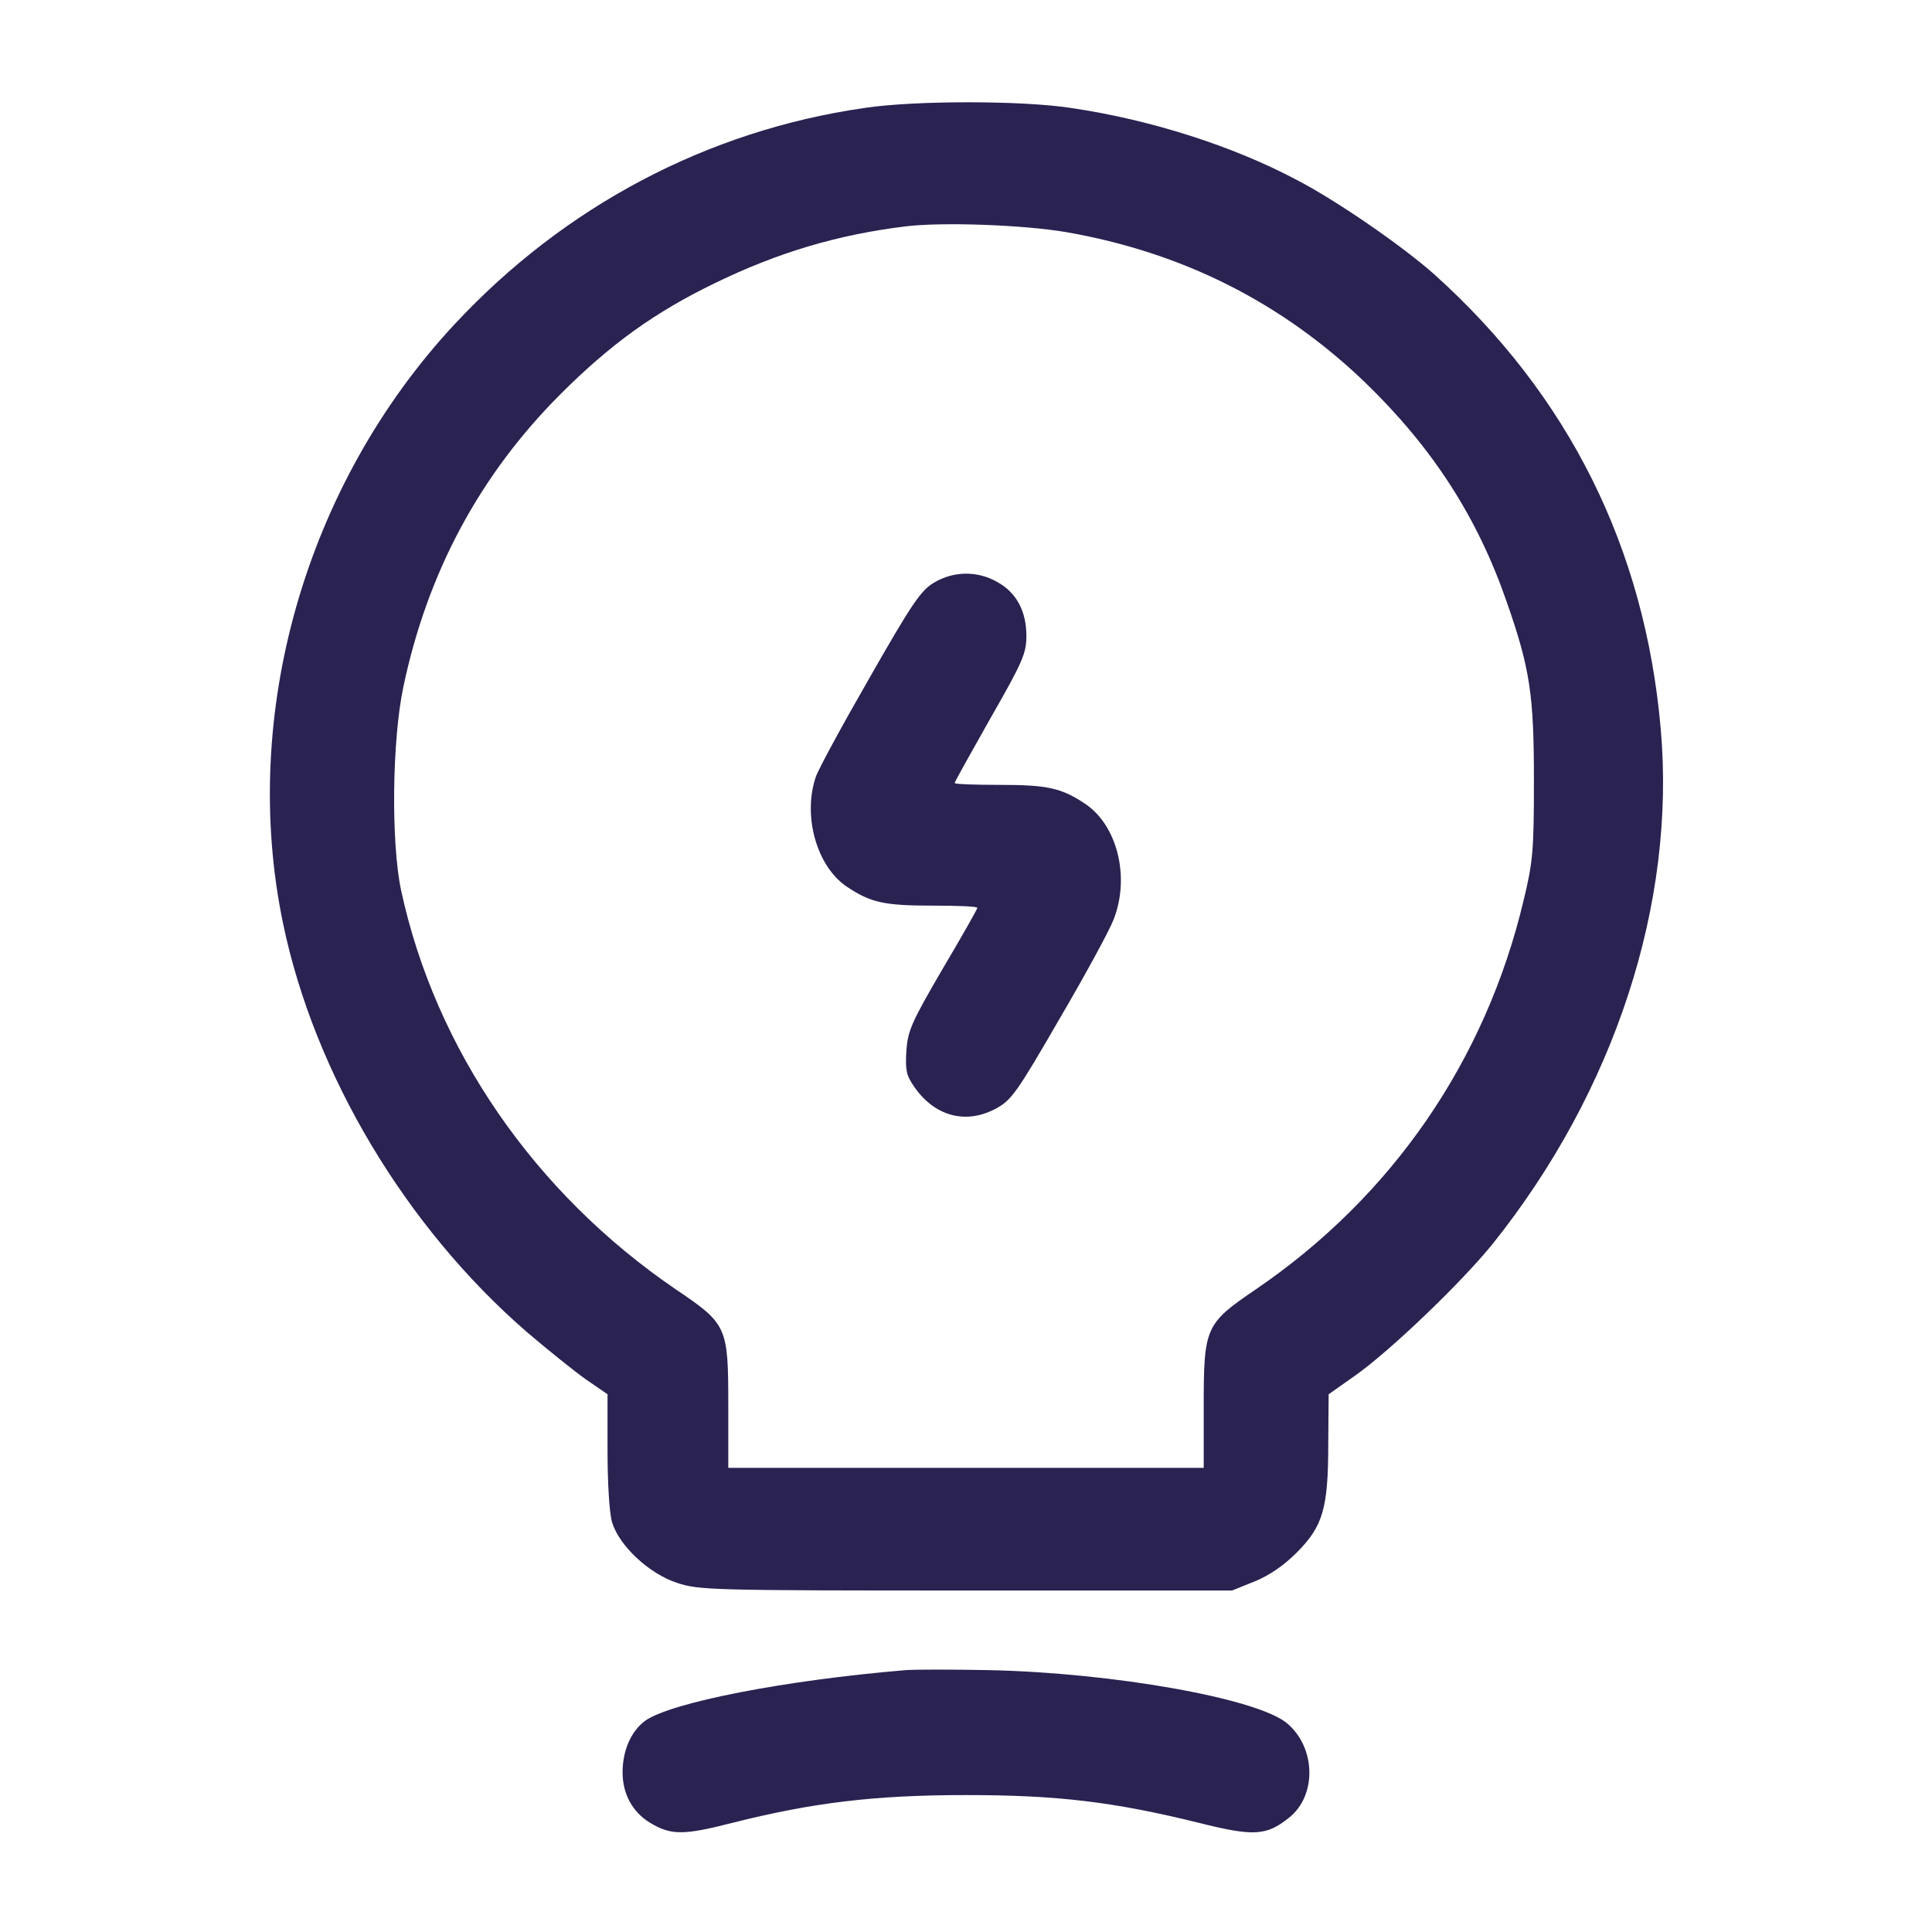
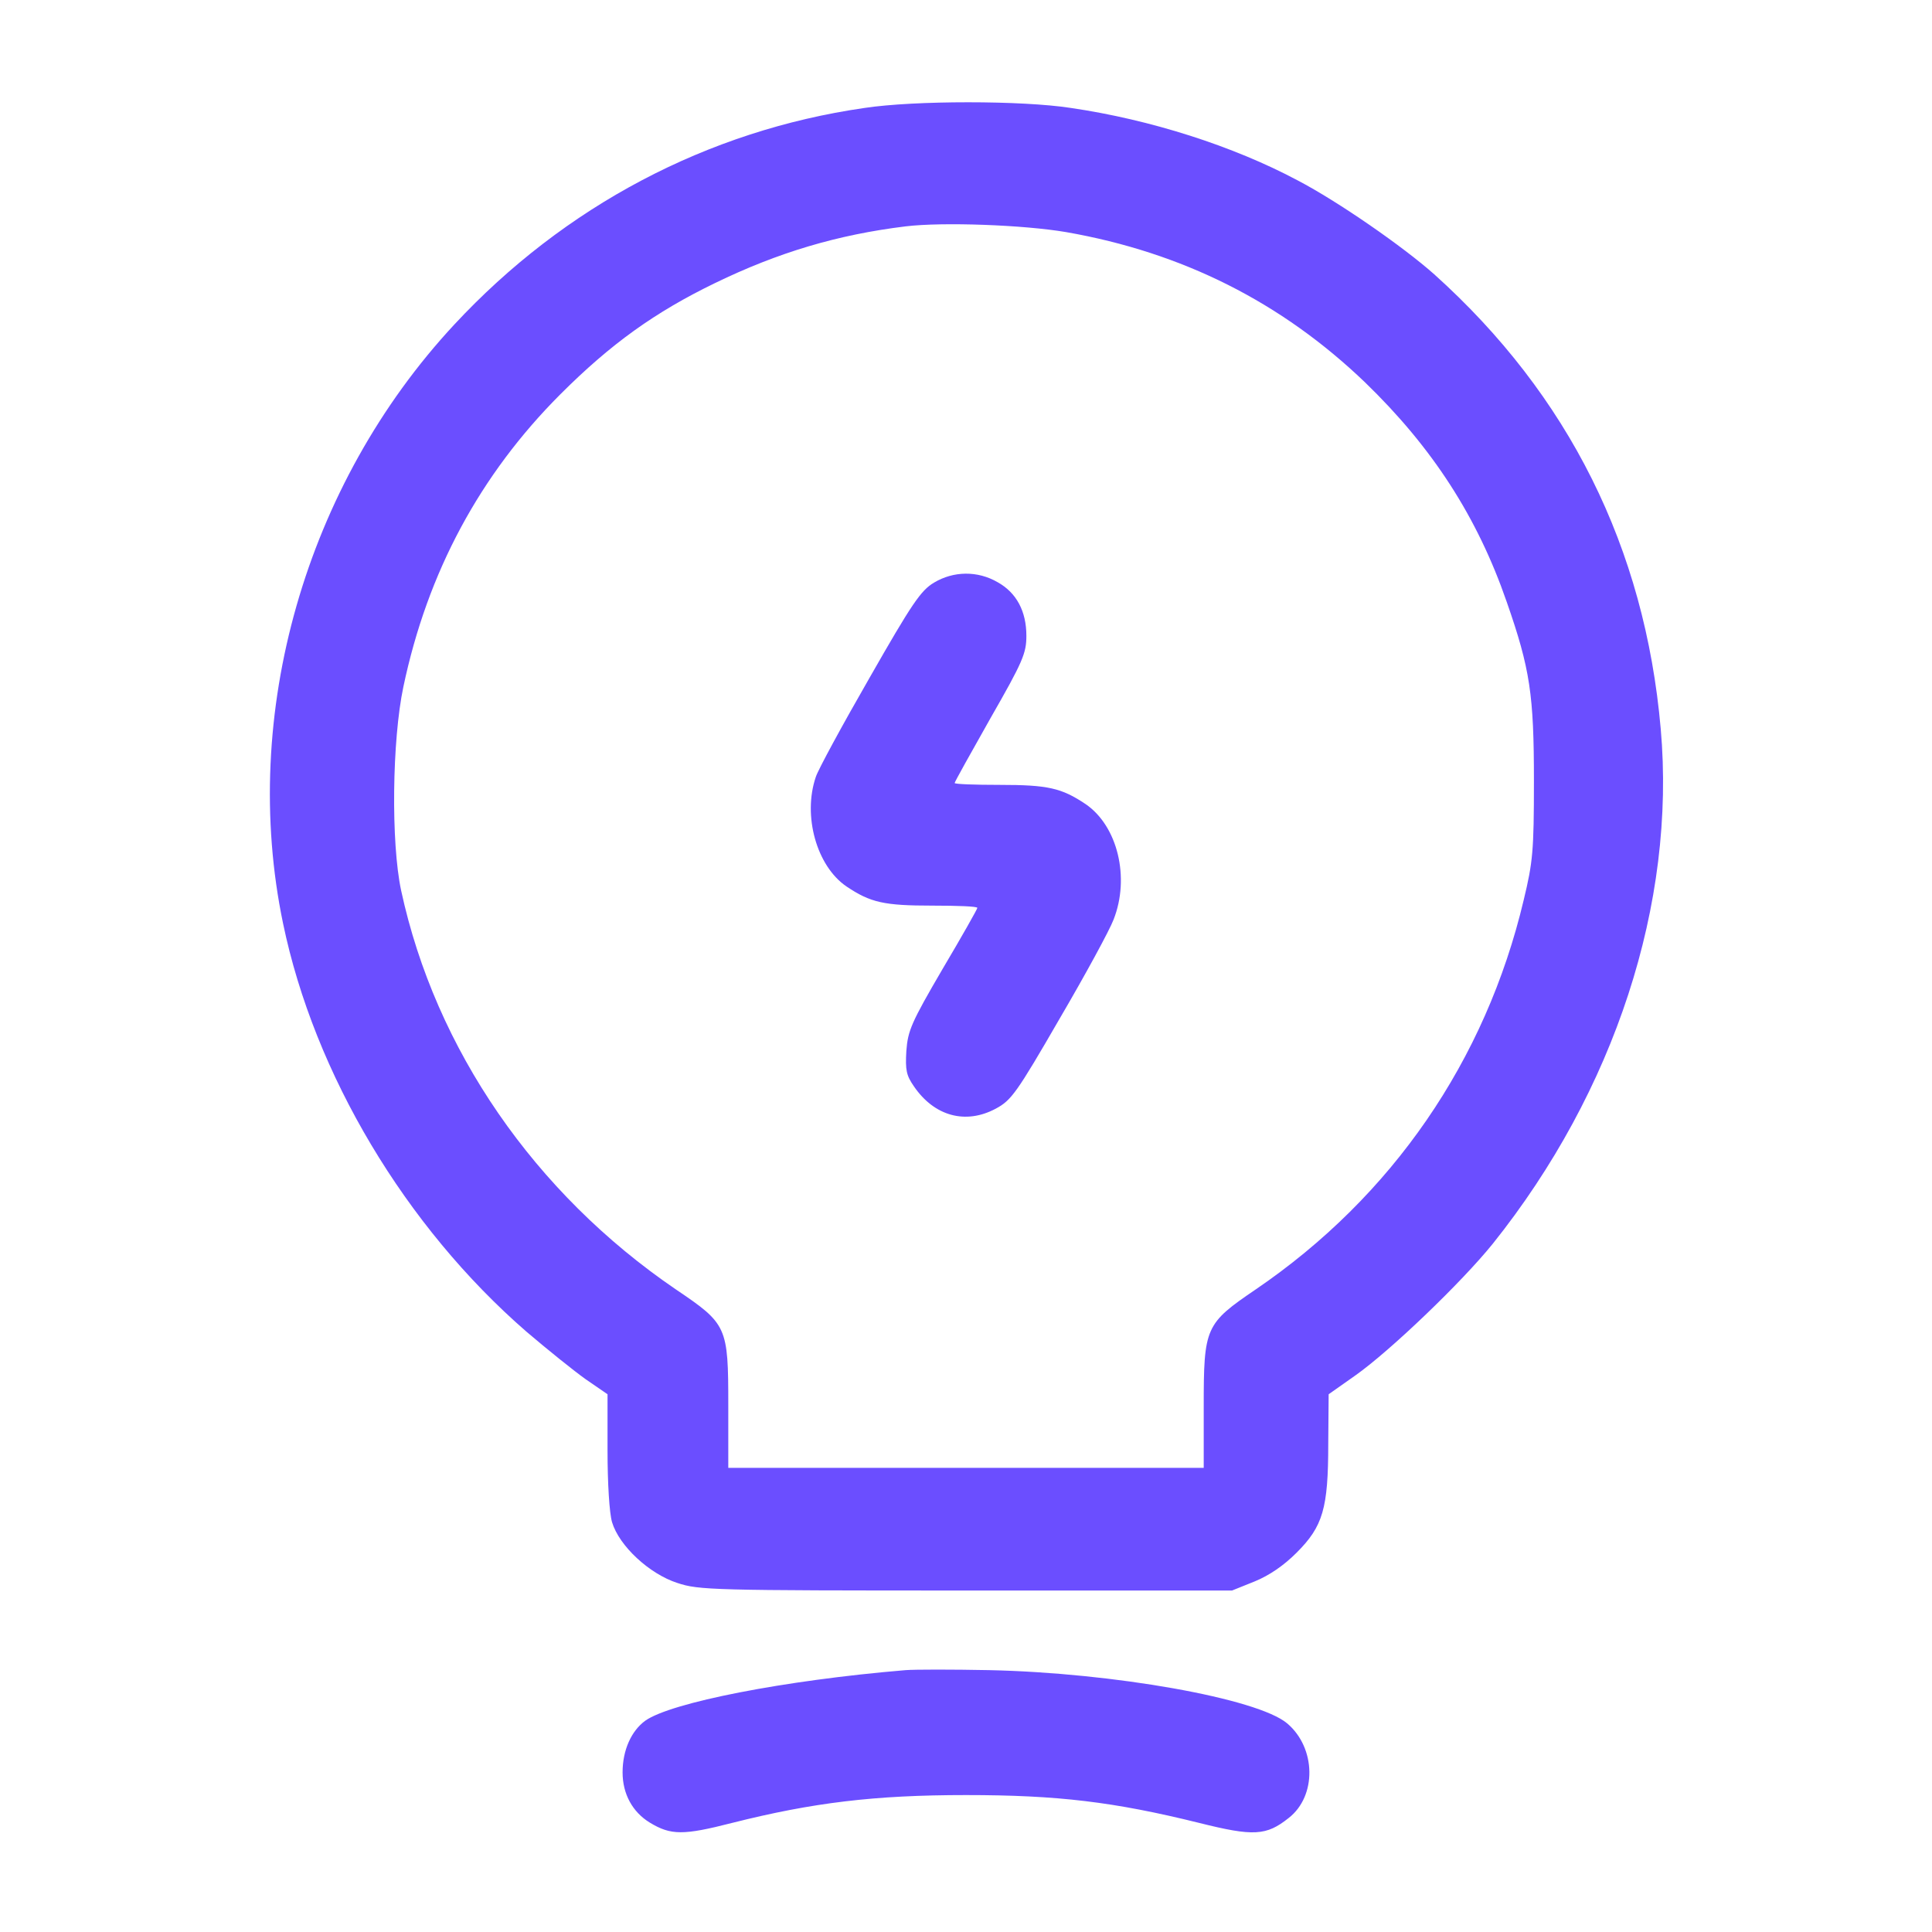
<svg xmlns="http://www.w3.org/2000/svg" width="24" height="24" viewBox="0 0 24 24" fill="none">
-   <path d="M10.739 1.341C8.789 1.622 7.013 2.559 5.644 4.031C3.792 6.023 2.977 8.878 3.516 11.47C3.905 13.345 5.039 15.239 6.539 16.542C6.797 16.762 7.13 17.03 7.275 17.133L7.547 17.32V18.019C7.547 18.427 7.57 18.797 7.603 18.909C7.692 19.205 8.067 19.552 8.414 19.664C8.681 19.753 8.85 19.758 12 19.758H15.305L15.586 19.645C15.769 19.57 15.947 19.448 16.106 19.289C16.434 18.961 16.5 18.741 16.5 17.934L16.505 17.32L16.837 17.086C17.269 16.781 18.159 15.928 18.544 15.45C20.058 13.556 20.822 11.222 20.63 9.052C20.433 6.806 19.486 4.908 17.817 3.408C17.433 3.066 16.622 2.503 16.12 2.241C15.319 1.814 14.292 1.486 13.303 1.341C12.694 1.247 11.363 1.247 10.739 1.341ZM13.242 2.883C14.691 3.136 15.919 3.755 16.955 4.748C17.794 5.559 18.352 6.422 18.717 7.477C19.008 8.311 19.055 8.63 19.055 9.703C19.055 10.575 19.041 10.711 18.928 11.18C18.455 13.177 17.292 14.864 15.6 16.017C14.972 16.444 14.953 16.486 14.953 17.475V18.234H12H9.047V17.456C9.047 16.477 9.033 16.448 8.395 16.017C6.642 14.822 5.409 13.036 4.983 11.062C4.856 10.467 4.87 9.197 5.011 8.531C5.311 7.106 5.963 5.897 6.961 4.898C7.589 4.27 8.138 3.877 8.883 3.516C9.666 3.136 10.402 2.916 11.25 2.812C11.714 2.756 12.717 2.794 13.242 2.883Z" fill="#2A2251" />
-   <path d="M11.602 7.238C11.438 7.336 11.33 7.495 10.8 8.423C10.463 9.009 10.162 9.563 10.134 9.652C9.97 10.134 10.144 10.758 10.514 11.011C10.814 11.213 10.983 11.25 11.583 11.25C11.892 11.25 12.141 11.259 12.141 11.278C12.141 11.292 11.948 11.634 11.709 12.037C11.32 12.703 11.278 12.802 11.259 13.055C11.245 13.294 11.259 13.359 11.353 13.495C11.606 13.866 11.995 13.973 12.37 13.772C12.562 13.669 12.628 13.58 13.162 12.656C13.486 12.103 13.786 11.55 13.833 11.424C14.039 10.903 13.884 10.261 13.486 9.989C13.186 9.788 13.017 9.75 12.417 9.75C12.108 9.75 11.859 9.741 11.859 9.727C11.859 9.713 12.061 9.352 12.305 8.92C12.708 8.217 12.75 8.114 12.75 7.898C12.75 7.594 12.628 7.364 12.394 7.233C12.145 7.088 11.845 7.092 11.602 7.238Z" fill="#2A2251" />
-   <path d="M11.25 20.747C9.741 20.873 8.334 21.15 8.016 21.375C7.842 21.502 7.734 21.741 7.734 22.017C7.734 22.284 7.856 22.509 8.072 22.641C8.334 22.8 8.489 22.8 9.094 22.645C10.097 22.392 10.866 22.299 12 22.299C13.139 22.299 13.838 22.383 14.897 22.645C15.572 22.814 15.731 22.805 16.008 22.584C16.359 22.312 16.35 21.712 15.989 21.408C15.623 21.099 13.833 20.78 12.286 20.747C11.831 20.738 11.367 20.738 11.25 20.747Z" fill="#2A2251" />
+   <path d="M10.739 1.341C8.789 1.622 7.013 2.559 5.644 4.031C3.792 6.023 2.977 8.878 3.516 11.47C3.905 13.345 5.039 15.239 6.539 16.542C6.797 16.762 7.13 17.03 7.275 17.133L7.547 17.32V18.019C7.547 18.427 7.57 18.797 7.603 18.909C7.692 19.205 8.067 19.552 8.414 19.664C8.681 19.753 8.85 19.758 12 19.758H15.305L15.586 19.645C15.769 19.57 15.947 19.448 16.106 19.289C16.434 18.961 16.5 18.741 16.5 17.934L16.505 17.32L16.837 17.086C17.269 16.781 18.159 15.928 18.544 15.45C20.058 13.556 20.822 11.222 20.63 9.052C20.433 6.806 19.486 4.908 17.817 3.408C17.433 3.066 16.622 2.503 16.12 2.241C15.319 1.814 14.292 1.486 13.303 1.341C12.694 1.247 11.363 1.247 10.739 1.341ZM13.242 2.883C14.691 3.136 15.919 3.755 16.955 4.748C17.794 5.559 18.352 6.422 18.717 7.477C19.008 8.311 19.055 8.63 19.055 9.703C19.055 10.575 19.041 10.711 18.928 11.18C18.455 13.177 17.292 14.864 15.6 16.017C14.972 16.444 14.953 16.486 14.953 17.475V18.234H12H9.047V17.456C9.047 16.477 9.033 16.448 8.395 16.017C6.642 14.822 5.409 13.036 4.983 11.062C4.856 10.467 4.87 9.197 5.011 8.531C5.311 7.106 5.963 5.897 6.961 4.898C7.589 4.27 8.138 3.877 8.883 3.516C9.666 3.136 10.402 2.916 11.25 2.812C11.714 2.756 12.717 2.794 13.242 2.883Z" fill="#6B4EFF" />
+   <path d="M11.602 7.238C11.438 7.336 11.33 7.495 10.8 8.423C10.463 9.009 10.162 9.563 10.134 9.652C9.97 10.134 10.144 10.758 10.514 11.011C10.814 11.213 10.983 11.25 11.583 11.25C11.892 11.25 12.141 11.259 12.141 11.278C12.141 11.292 11.948 11.634 11.709 12.037C11.32 12.703 11.278 12.802 11.259 13.055C11.245 13.294 11.259 13.359 11.353 13.495C11.606 13.866 11.995 13.973 12.37 13.772C12.562 13.669 12.628 13.58 13.162 12.656C13.486 12.103 13.786 11.55 13.833 11.424C14.039 10.903 13.884 10.261 13.486 9.989C13.186 9.788 13.017 9.75 12.417 9.75C12.108 9.75 11.859 9.741 11.859 9.727C11.859 9.713 12.061 9.352 12.305 8.92C12.708 8.217 12.75 8.114 12.75 7.898C12.75 7.594 12.628 7.364 12.394 7.233C12.145 7.088 11.845 7.092 11.602 7.238Z" fill="#6B4EFF" />
+   <path d="M11.25 20.747C9.741 20.873 8.334 21.15 8.016 21.375C7.842 21.502 7.734 21.741 7.734 22.017C7.734 22.284 7.856 22.509 8.072 22.641C8.334 22.8 8.489 22.8 9.094 22.645C10.097 22.392 10.866 22.299 12 22.299C13.139 22.299 13.838 22.383 14.897 22.645C15.572 22.814 15.731 22.805 16.008 22.584C16.359 22.312 16.35 21.712 15.989 21.408C15.623 21.099 13.833 20.78 12.286 20.747C11.831 20.738 11.367 20.738 11.25 20.747Z" fill="#6B4EFF" />
</svg>
